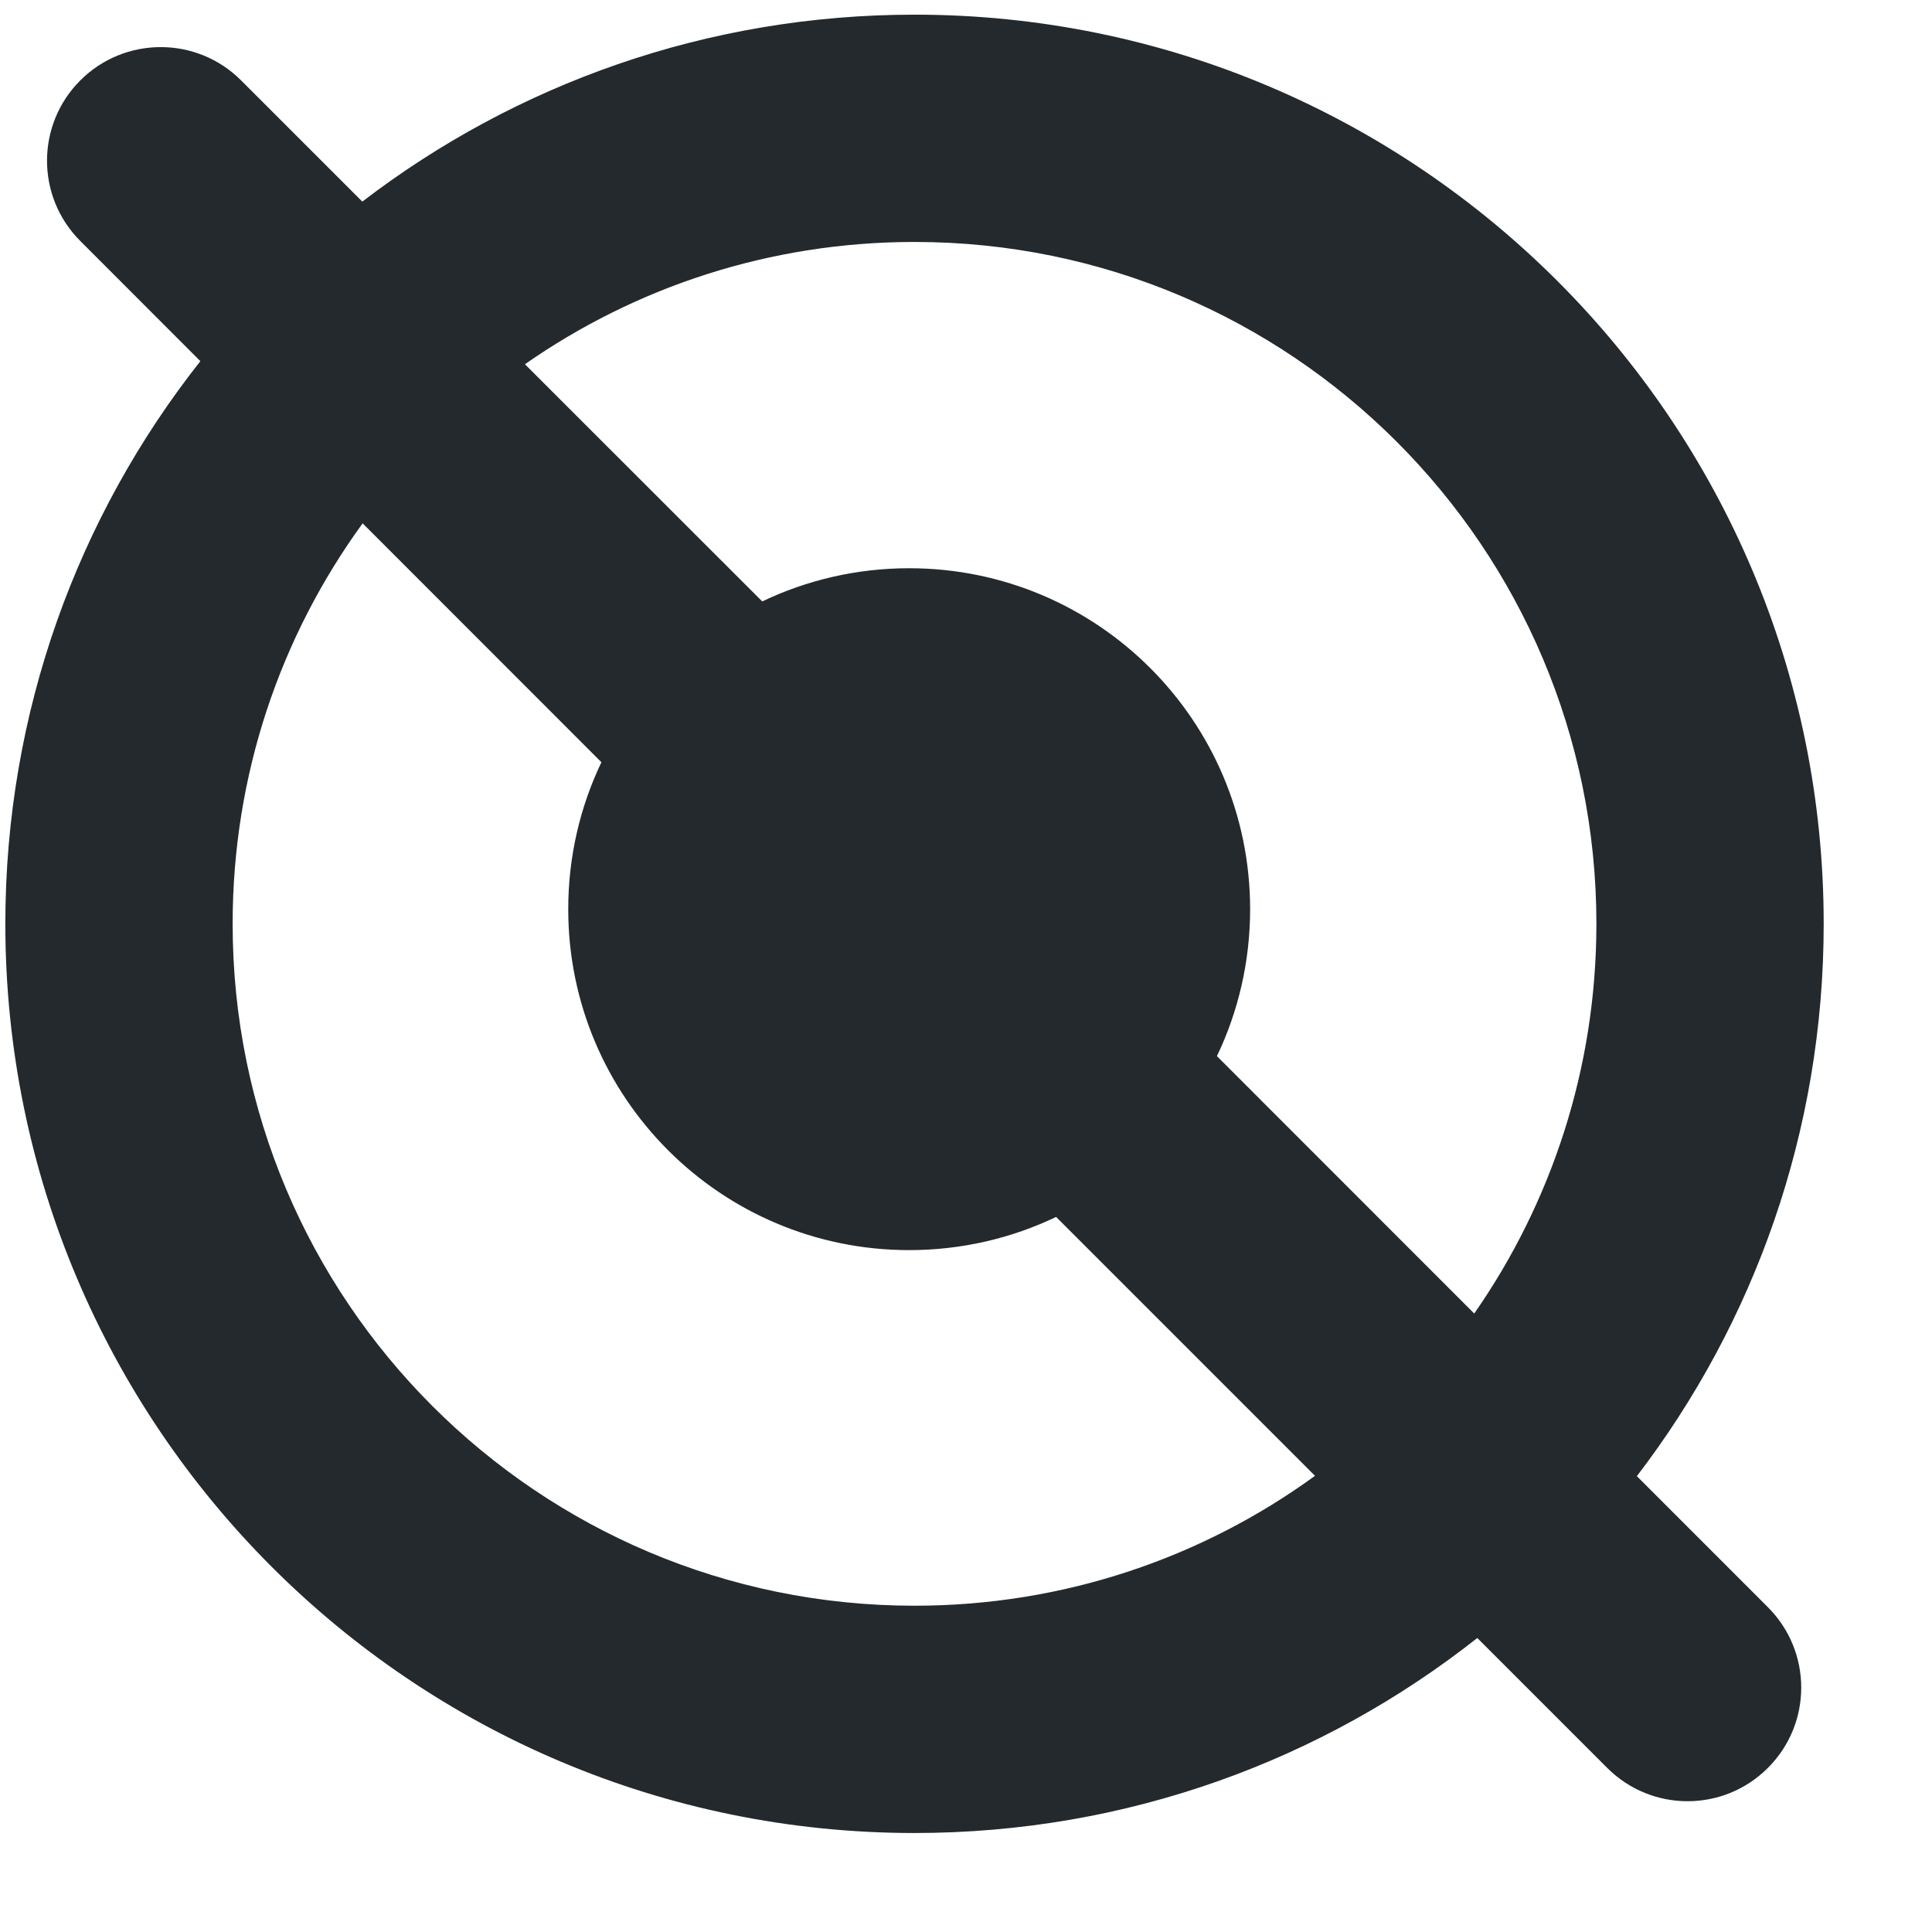
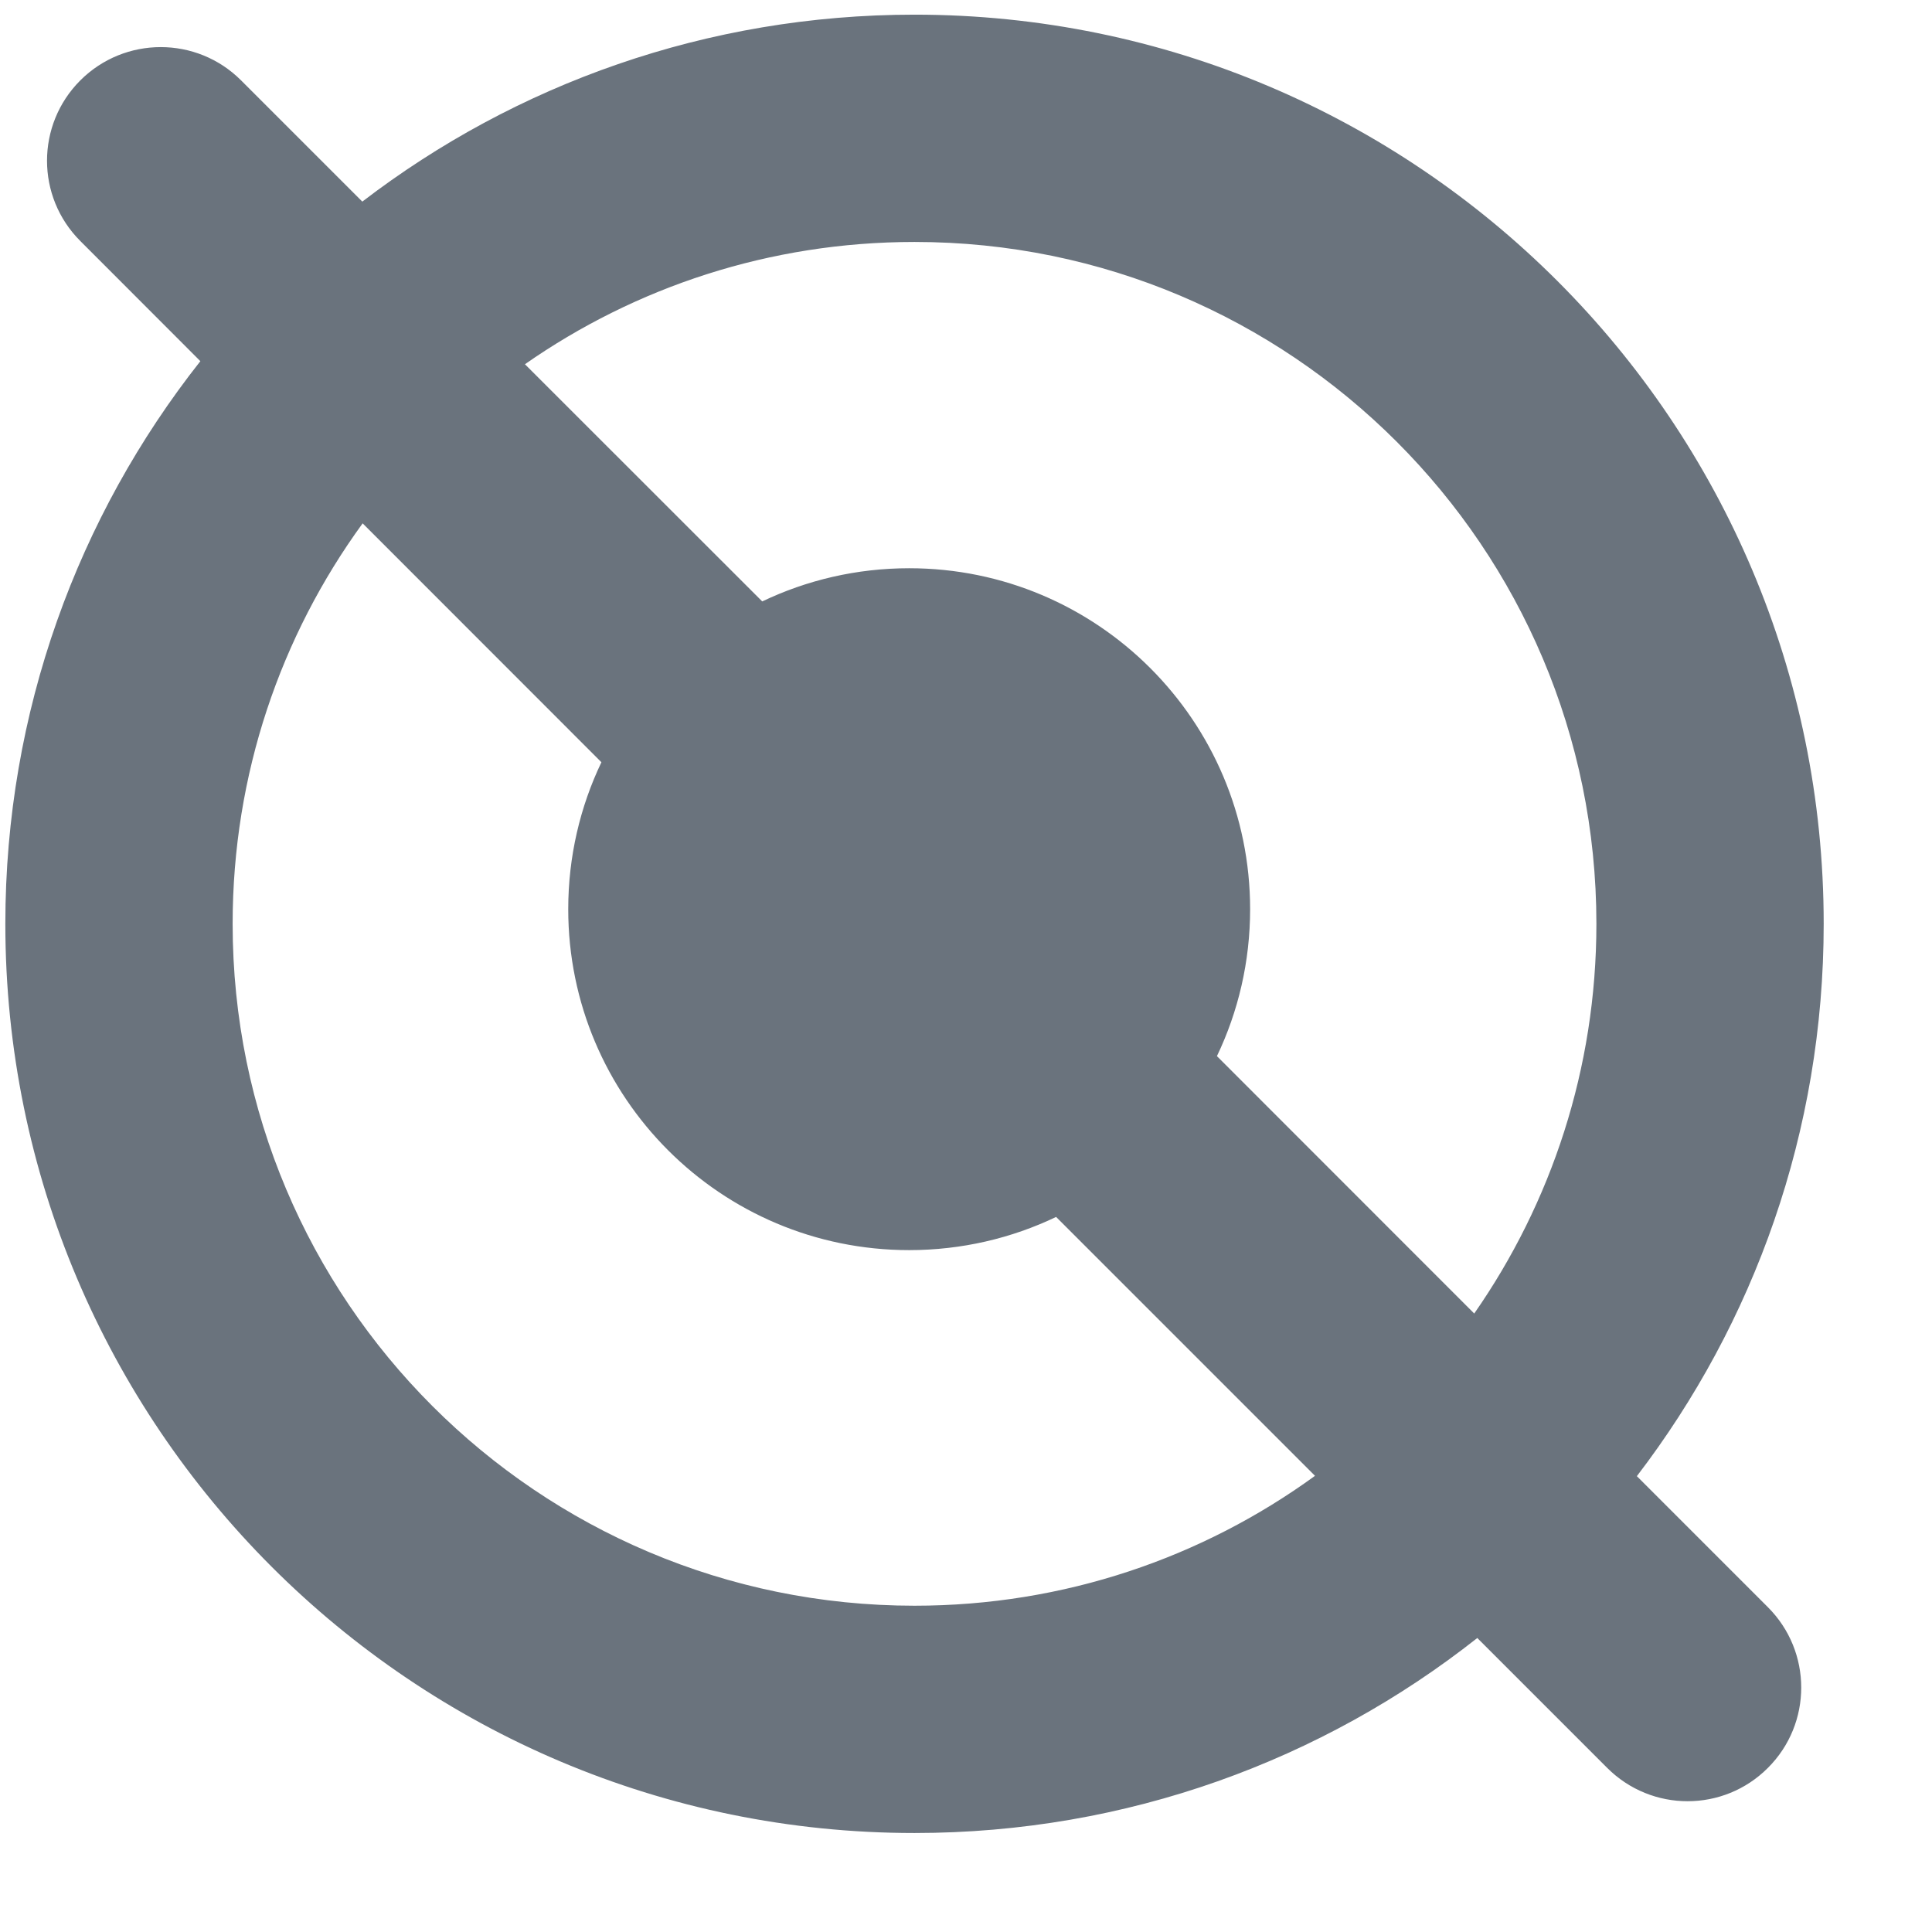
<svg xmlns="http://www.w3.org/2000/svg" width="17" height="17" viewBox="0 0 17 17" fill="none">
-   <path fill-rule="evenodd" clip-rule="evenodd" d="M12.972 11.558C13.649 10.586 14.047 9.404 14.047 8.129C14.047 4.816 11.361 2.129 8.047 2.129C6.772 2.129 5.59 2.527 4.619 3.205L6.707 5.292C7.098 5.105 7.537 5 8 5C9.657 5 11 6.343 11 8C11 8.463 10.895 8.902 10.708 9.293L12.972 11.558ZM12.999 14.413L14.142 15.556C14.533 15.947 15.166 15.947 15.556 15.556C15.947 15.166 15.947 14.533 15.556 14.142L14.403 12.989C15.434 11.642 16.047 9.957 16.047 8.129C16.047 3.711 12.465 0.129 8.047 0.129C6.219 0.129 4.535 0.742 3.188 1.774L2.121 0.707C1.731 0.317 1.098 0.317 0.707 0.707C0.316 1.098 0.316 1.731 0.707 2.121L1.763 3.178C0.688 4.54 0.047 6.26 0.047 8.129C0.047 12.548 3.629 16.129 8.047 16.129C9.917 16.129 11.637 15.488 12.999 14.413ZM11.571 12.986C10.582 13.705 9.364 14.129 8.047 14.129C4.733 14.129 2.047 11.443 2.047 8.129C2.047 6.812 2.471 5.594 3.191 4.605L5.292 6.707C5.105 7.098 5 7.537 5 8C5 9.657 6.343 11 8 11C8.463 11 8.902 10.895 9.293 10.708L11.571 12.986Z" fill="#24292E" />
+   <path fill-rule="evenodd" clip-rule="evenodd" d="M12.972 11.558C13.649 10.586 14.047 9.404 14.047 8.129C14.047 4.816 11.361 2.129 8.047 2.129C6.772 2.129 5.59 2.527 4.619 3.205L6.707 5.292C7.098 5.105 7.537 5 8 5C9.657 5 11 6.343 11 8C11 8.463 10.895 8.902 10.708 9.293L12.972 11.558ZM12.999 14.413L14.142 15.556C14.533 15.947 15.166 15.947 15.556 15.556C15.947 15.166 15.947 14.533 15.556 14.142L14.403 12.989C15.434 11.642 16.047 9.957 16.047 8.129C16.047 3.711 12.465 0.129 8.047 0.129C6.219 0.129 4.535 0.742 3.188 1.774L2.121 0.707C1.731 0.317 1.098 0.317 0.707 0.707C0.316 1.098 0.316 1.731 0.707 2.121L1.763 3.178C0.688 4.54 0.047 6.26 0.047 8.129C0.047 12.548 3.629 16.129 8.047 16.129C9.917 16.129 11.637 15.488 12.999 14.413ZM11.571 12.986C10.582 13.705 9.364 14.129 8.047 14.129C4.733 14.129 2.047 11.443 2.047 8.129C2.047 6.812 2.471 5.594 3.191 4.605L5.292 6.707C5.105 7.098 5 7.537 5 8C5 9.657 6.343 11 8 11C8.463 11 8.902 10.895 9.293 10.708L11.571 12.986Z" fill="#6A737D" />
</svg>
